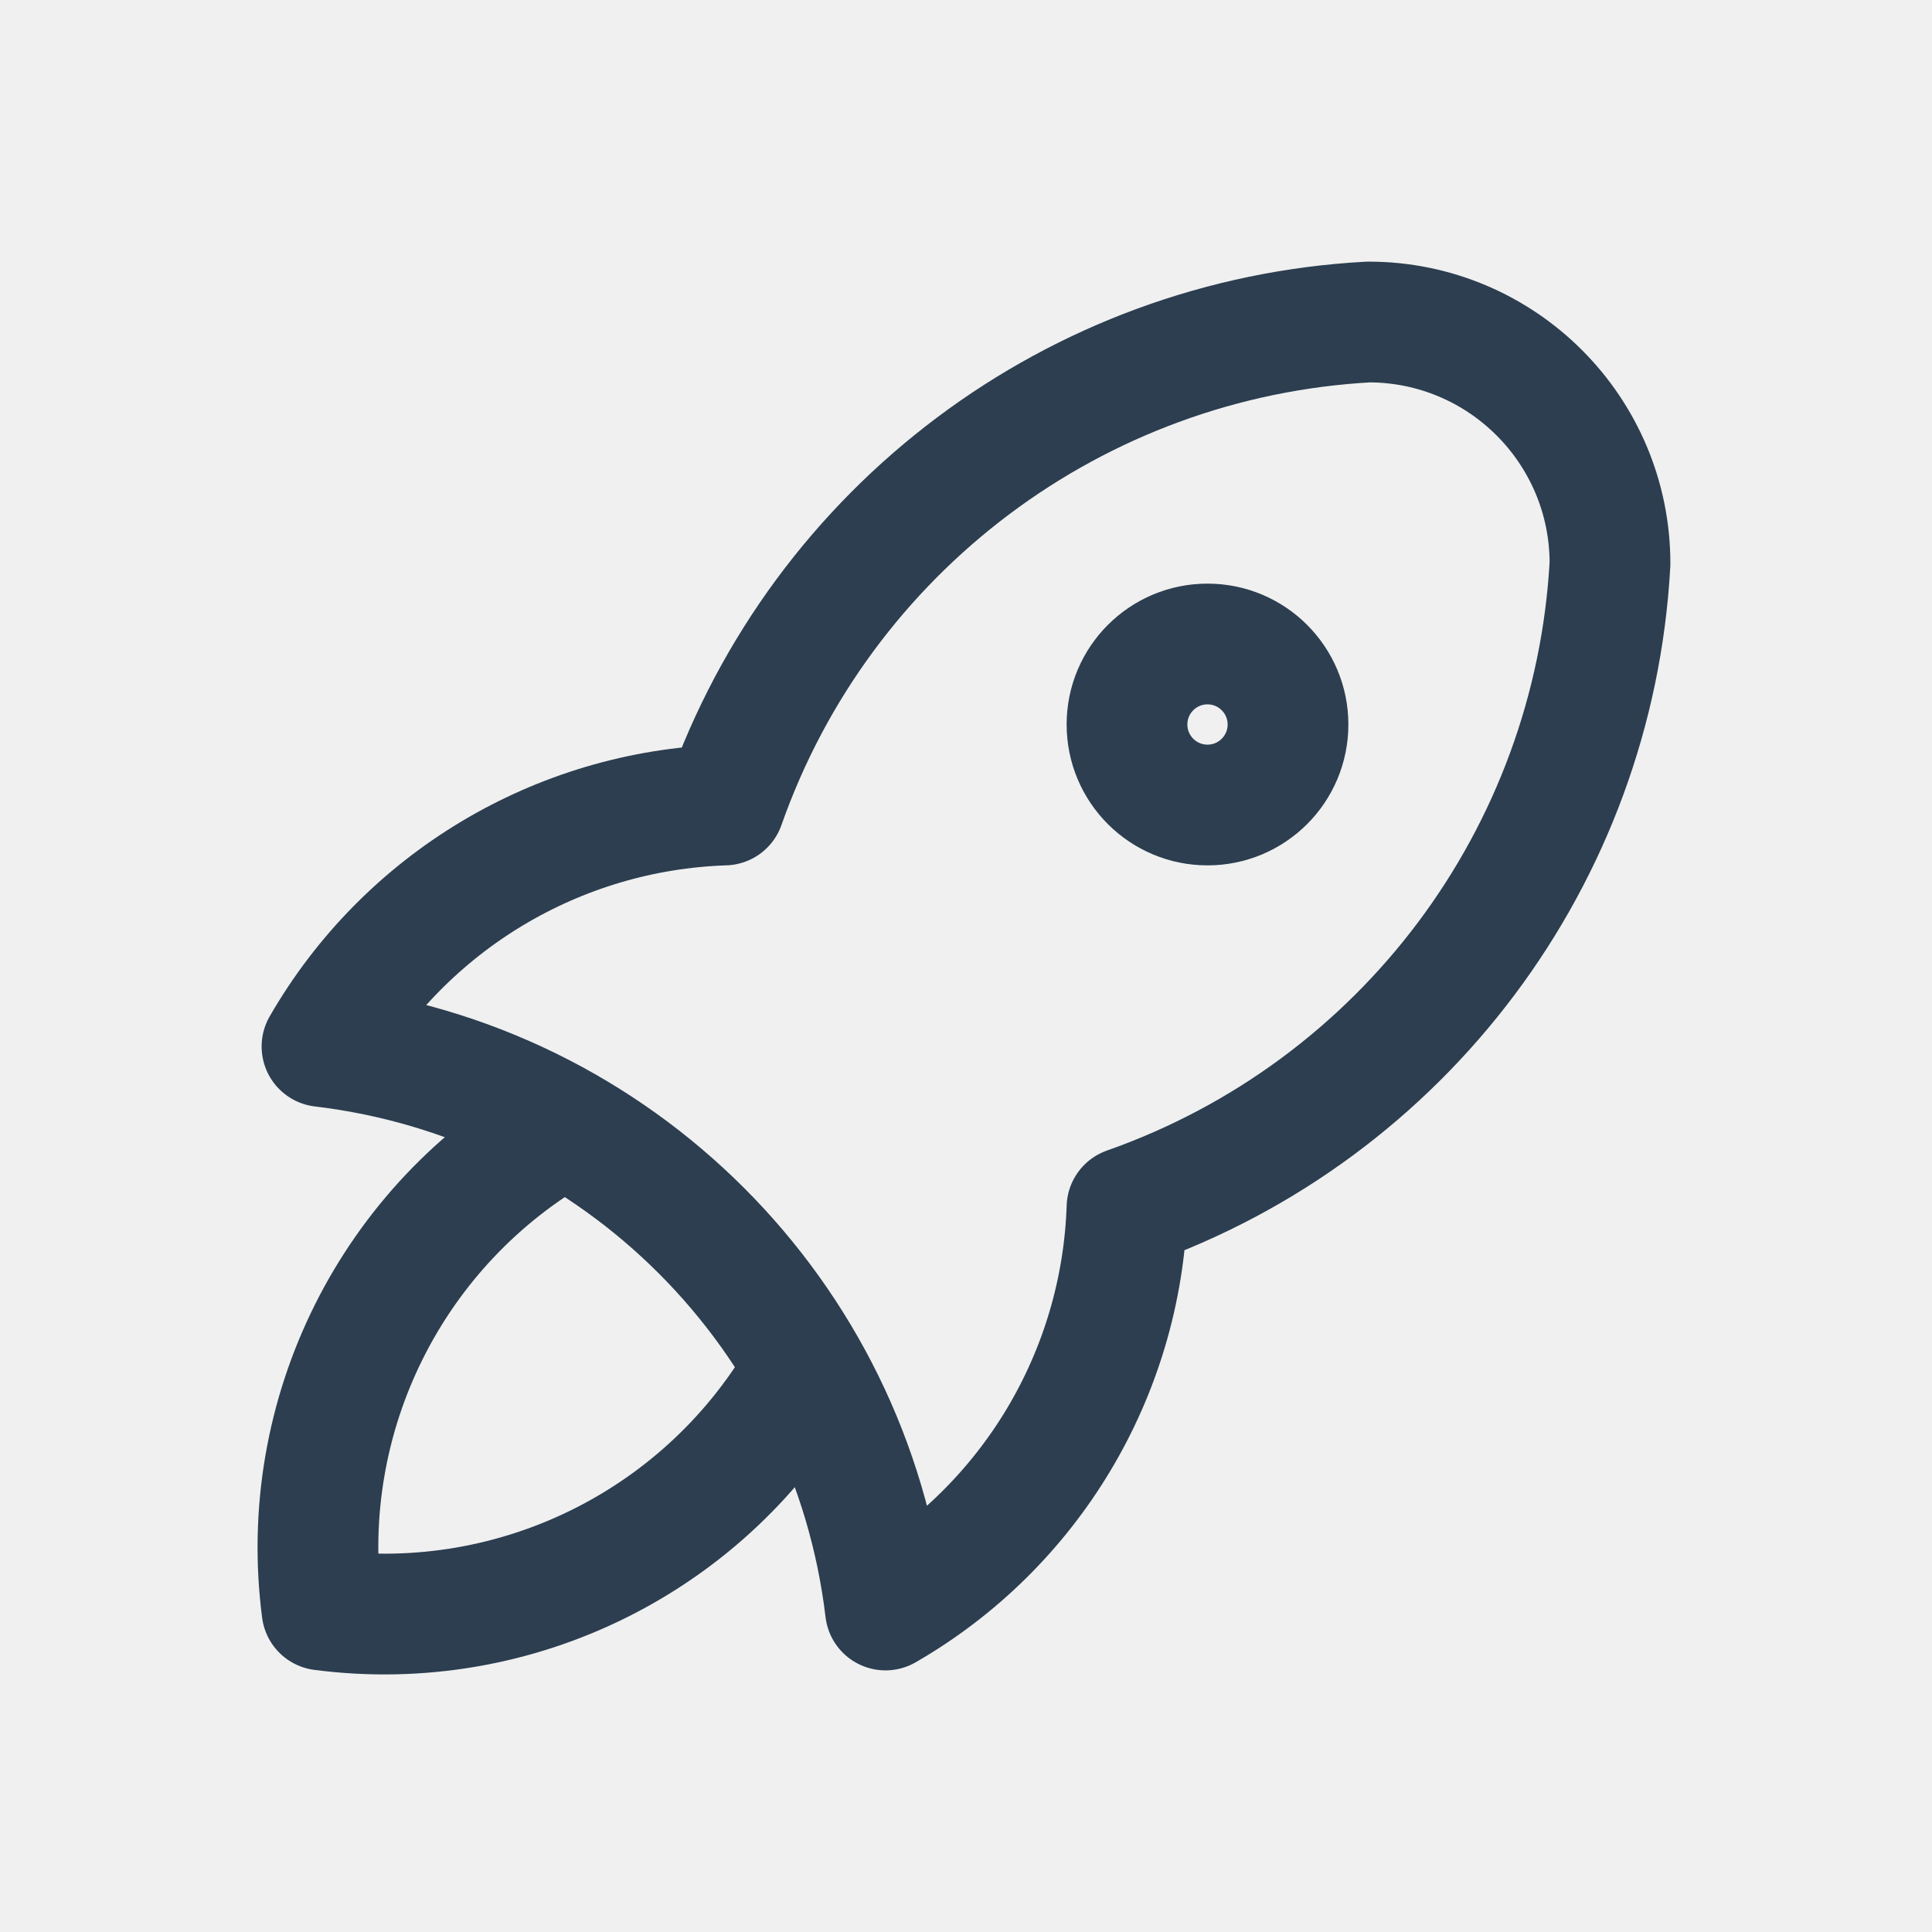
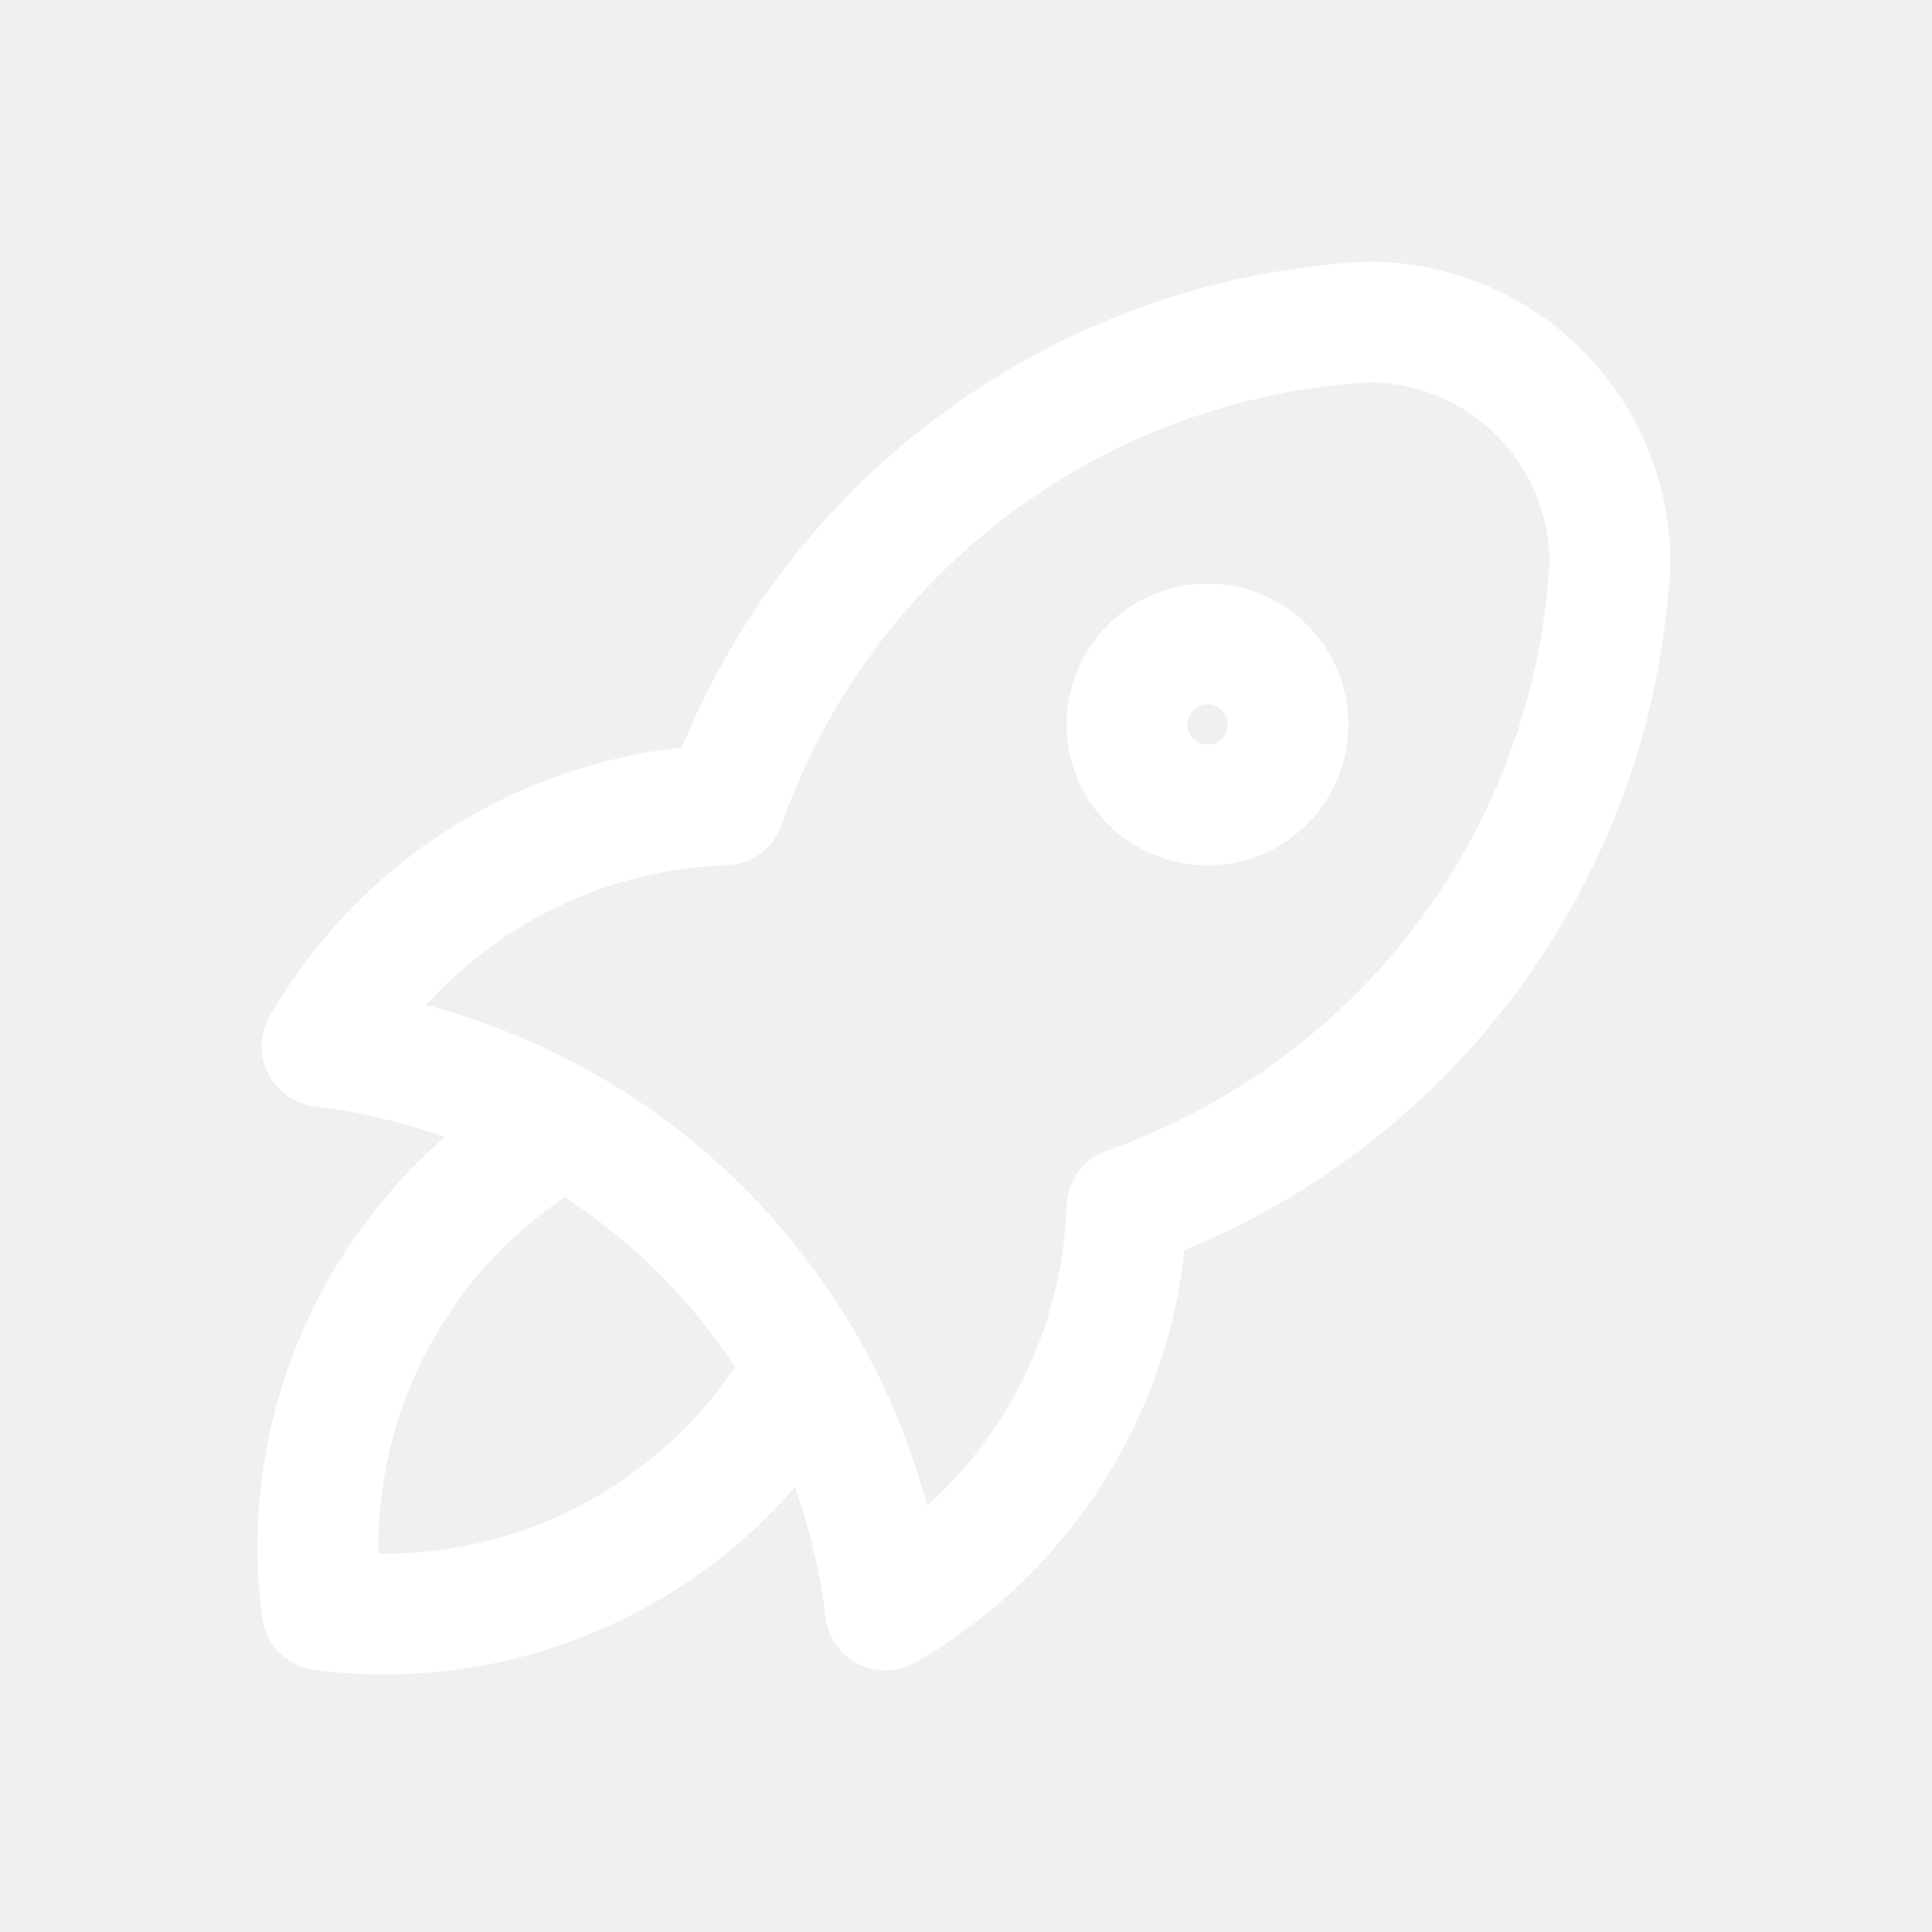
- <svg xmlns="http://www.w3.org/2000/svg" class="icon icon-tabler icon-tabler-rocket" width="44" height="44" viewBox="0 0 24 24" stroke-width="1.5" stroke="#2c3e50" fill="none" stroke-linecap="round" stroke-linejoin="round">
+ <svg xmlns="http://www.w3.org/2000/svg" class="icon icon-tabler icon-tabler-rocket" width="44" height="44" viewBox="0 0 24 24" stroke-width="1.5" stroke="#ffffff" fill="none" stroke-linecap="round" stroke-linejoin="round">
  <path stroke="none" d="M0 0h24v24H0z" fill="none" />
  <path d="M4 13a8 8 0 0 1 7 7a6 6 0 0 0 3 -5a9 9 0 0 0 6 -8a3 3 0 0 0 -3 -3a9 9 0 0 0 -8 6a6 6 0 0 0 -5 3" />
  <path d="M7 14a6 6 0 0 0 -3 6a6 6 0 0 0 6 -3" />
  <circle cx="15" cy="9" r="1" />
</svg>
